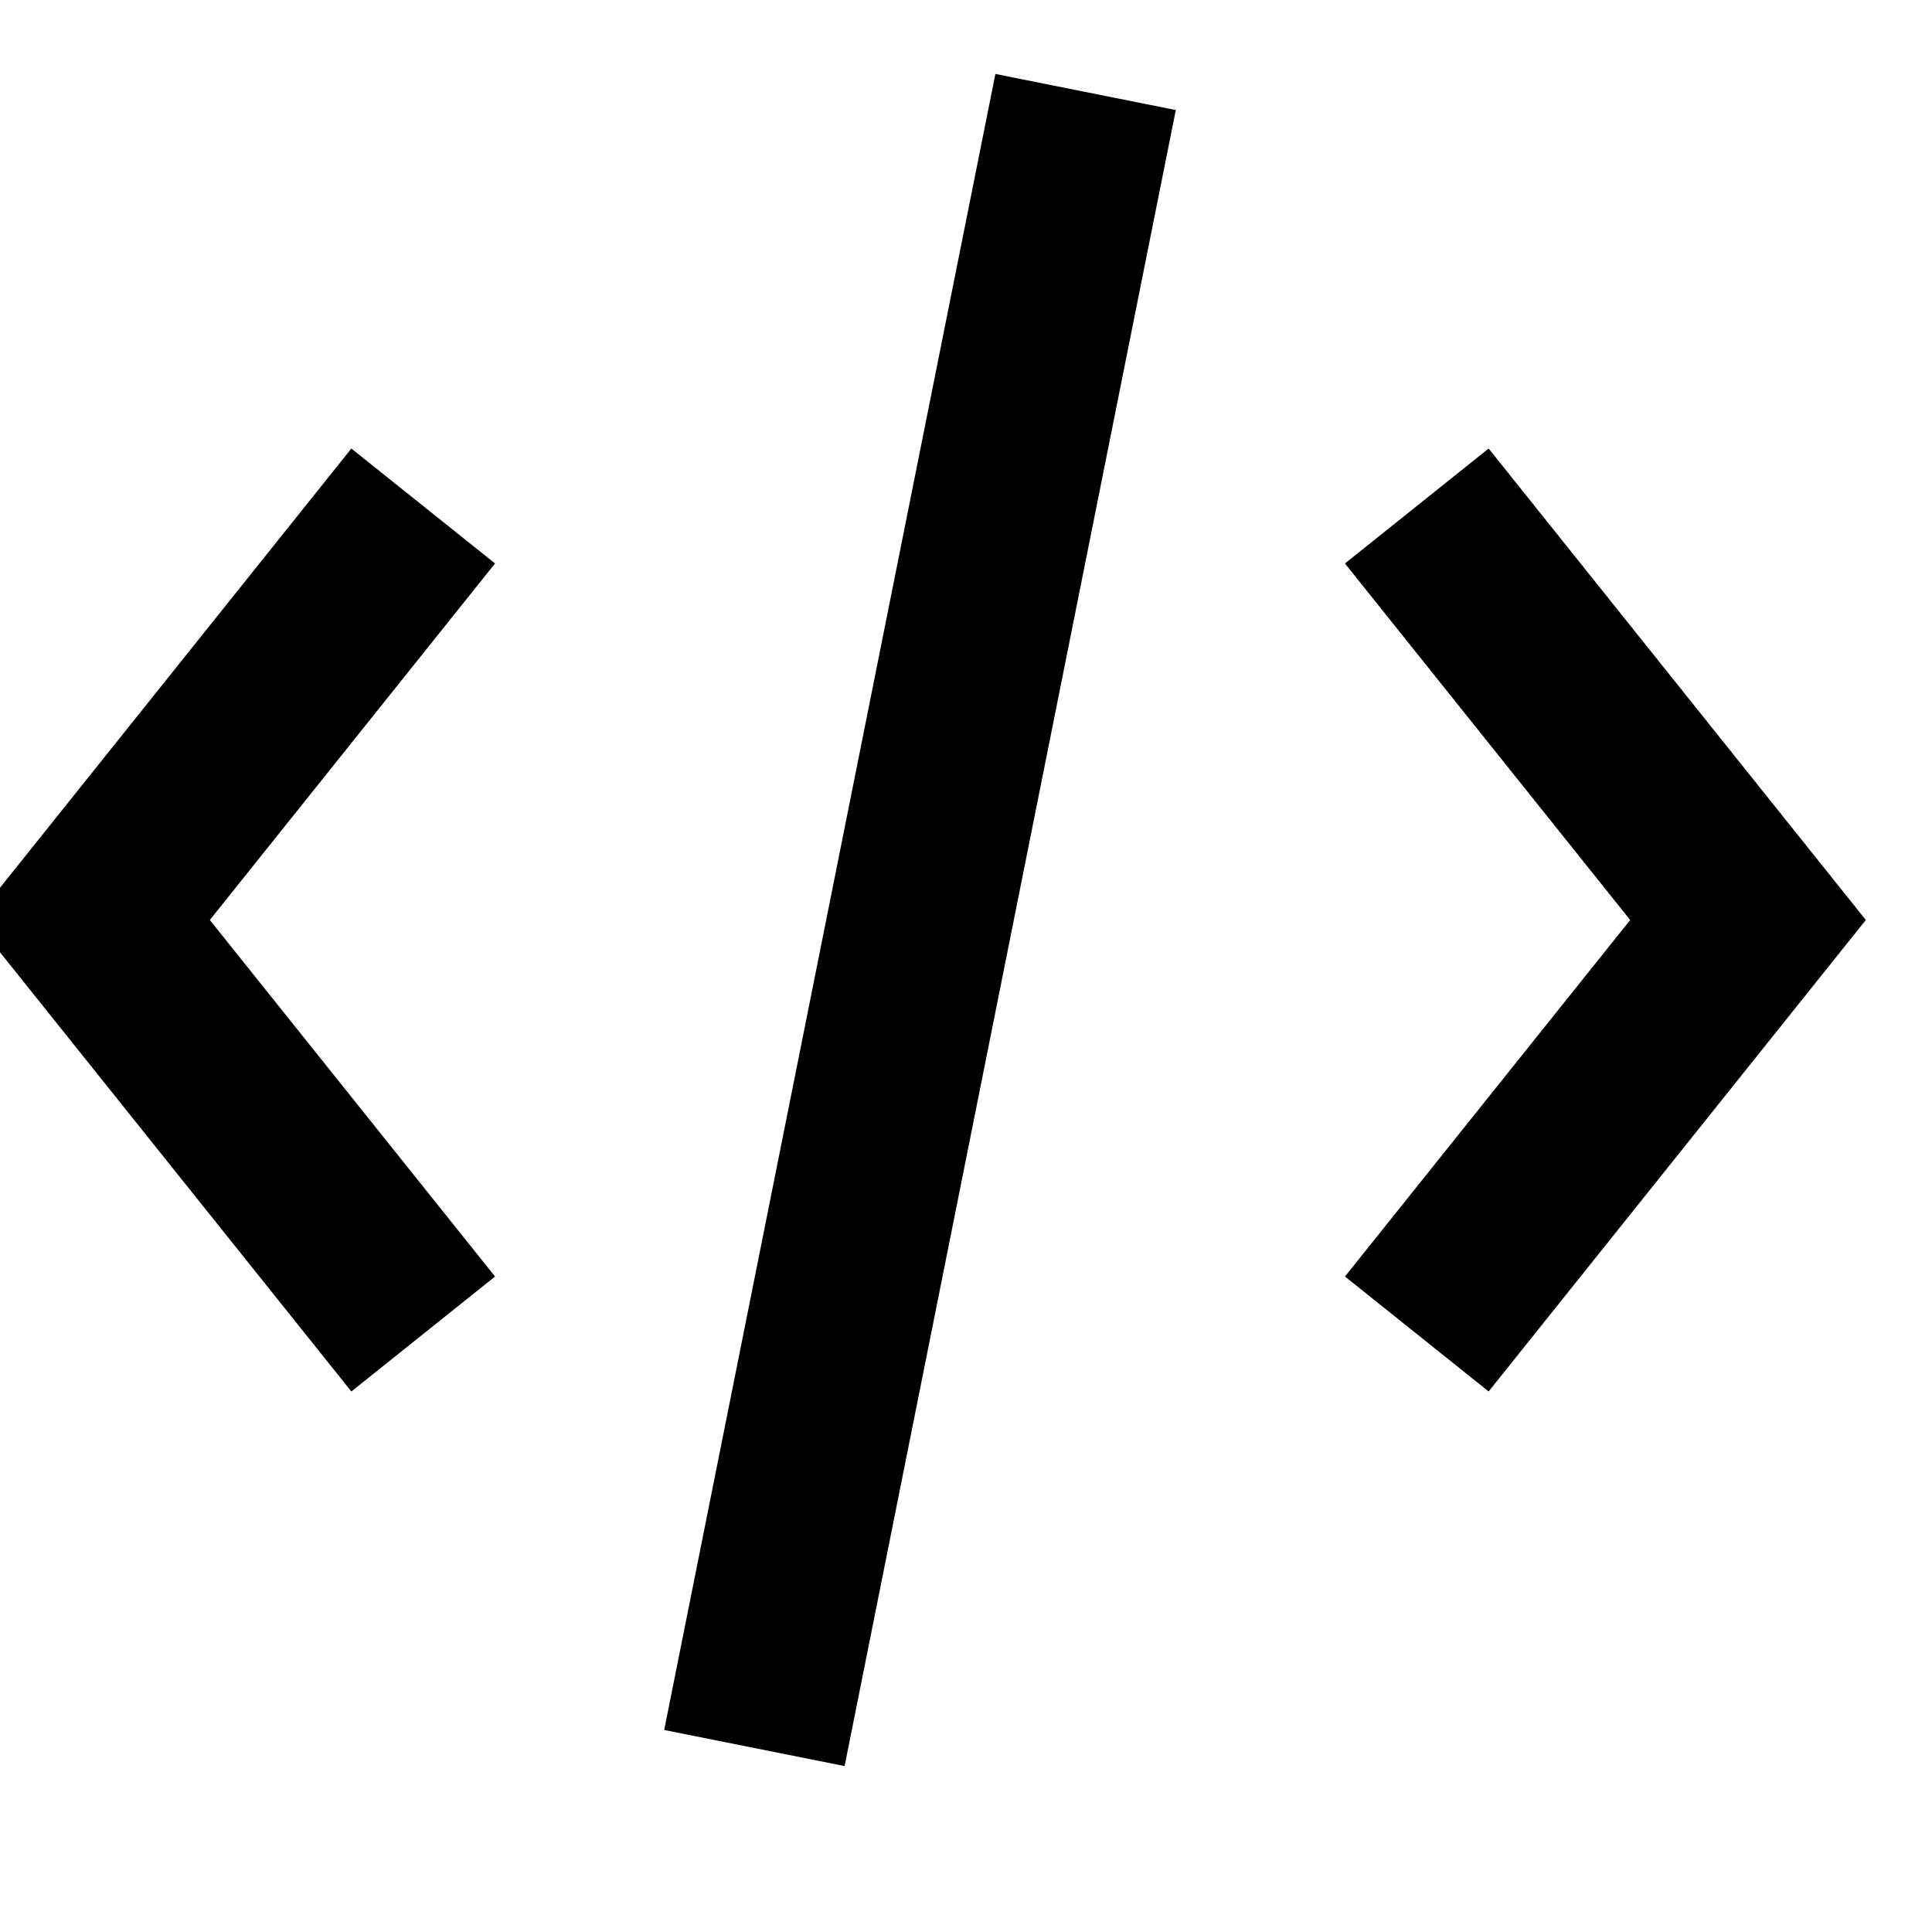
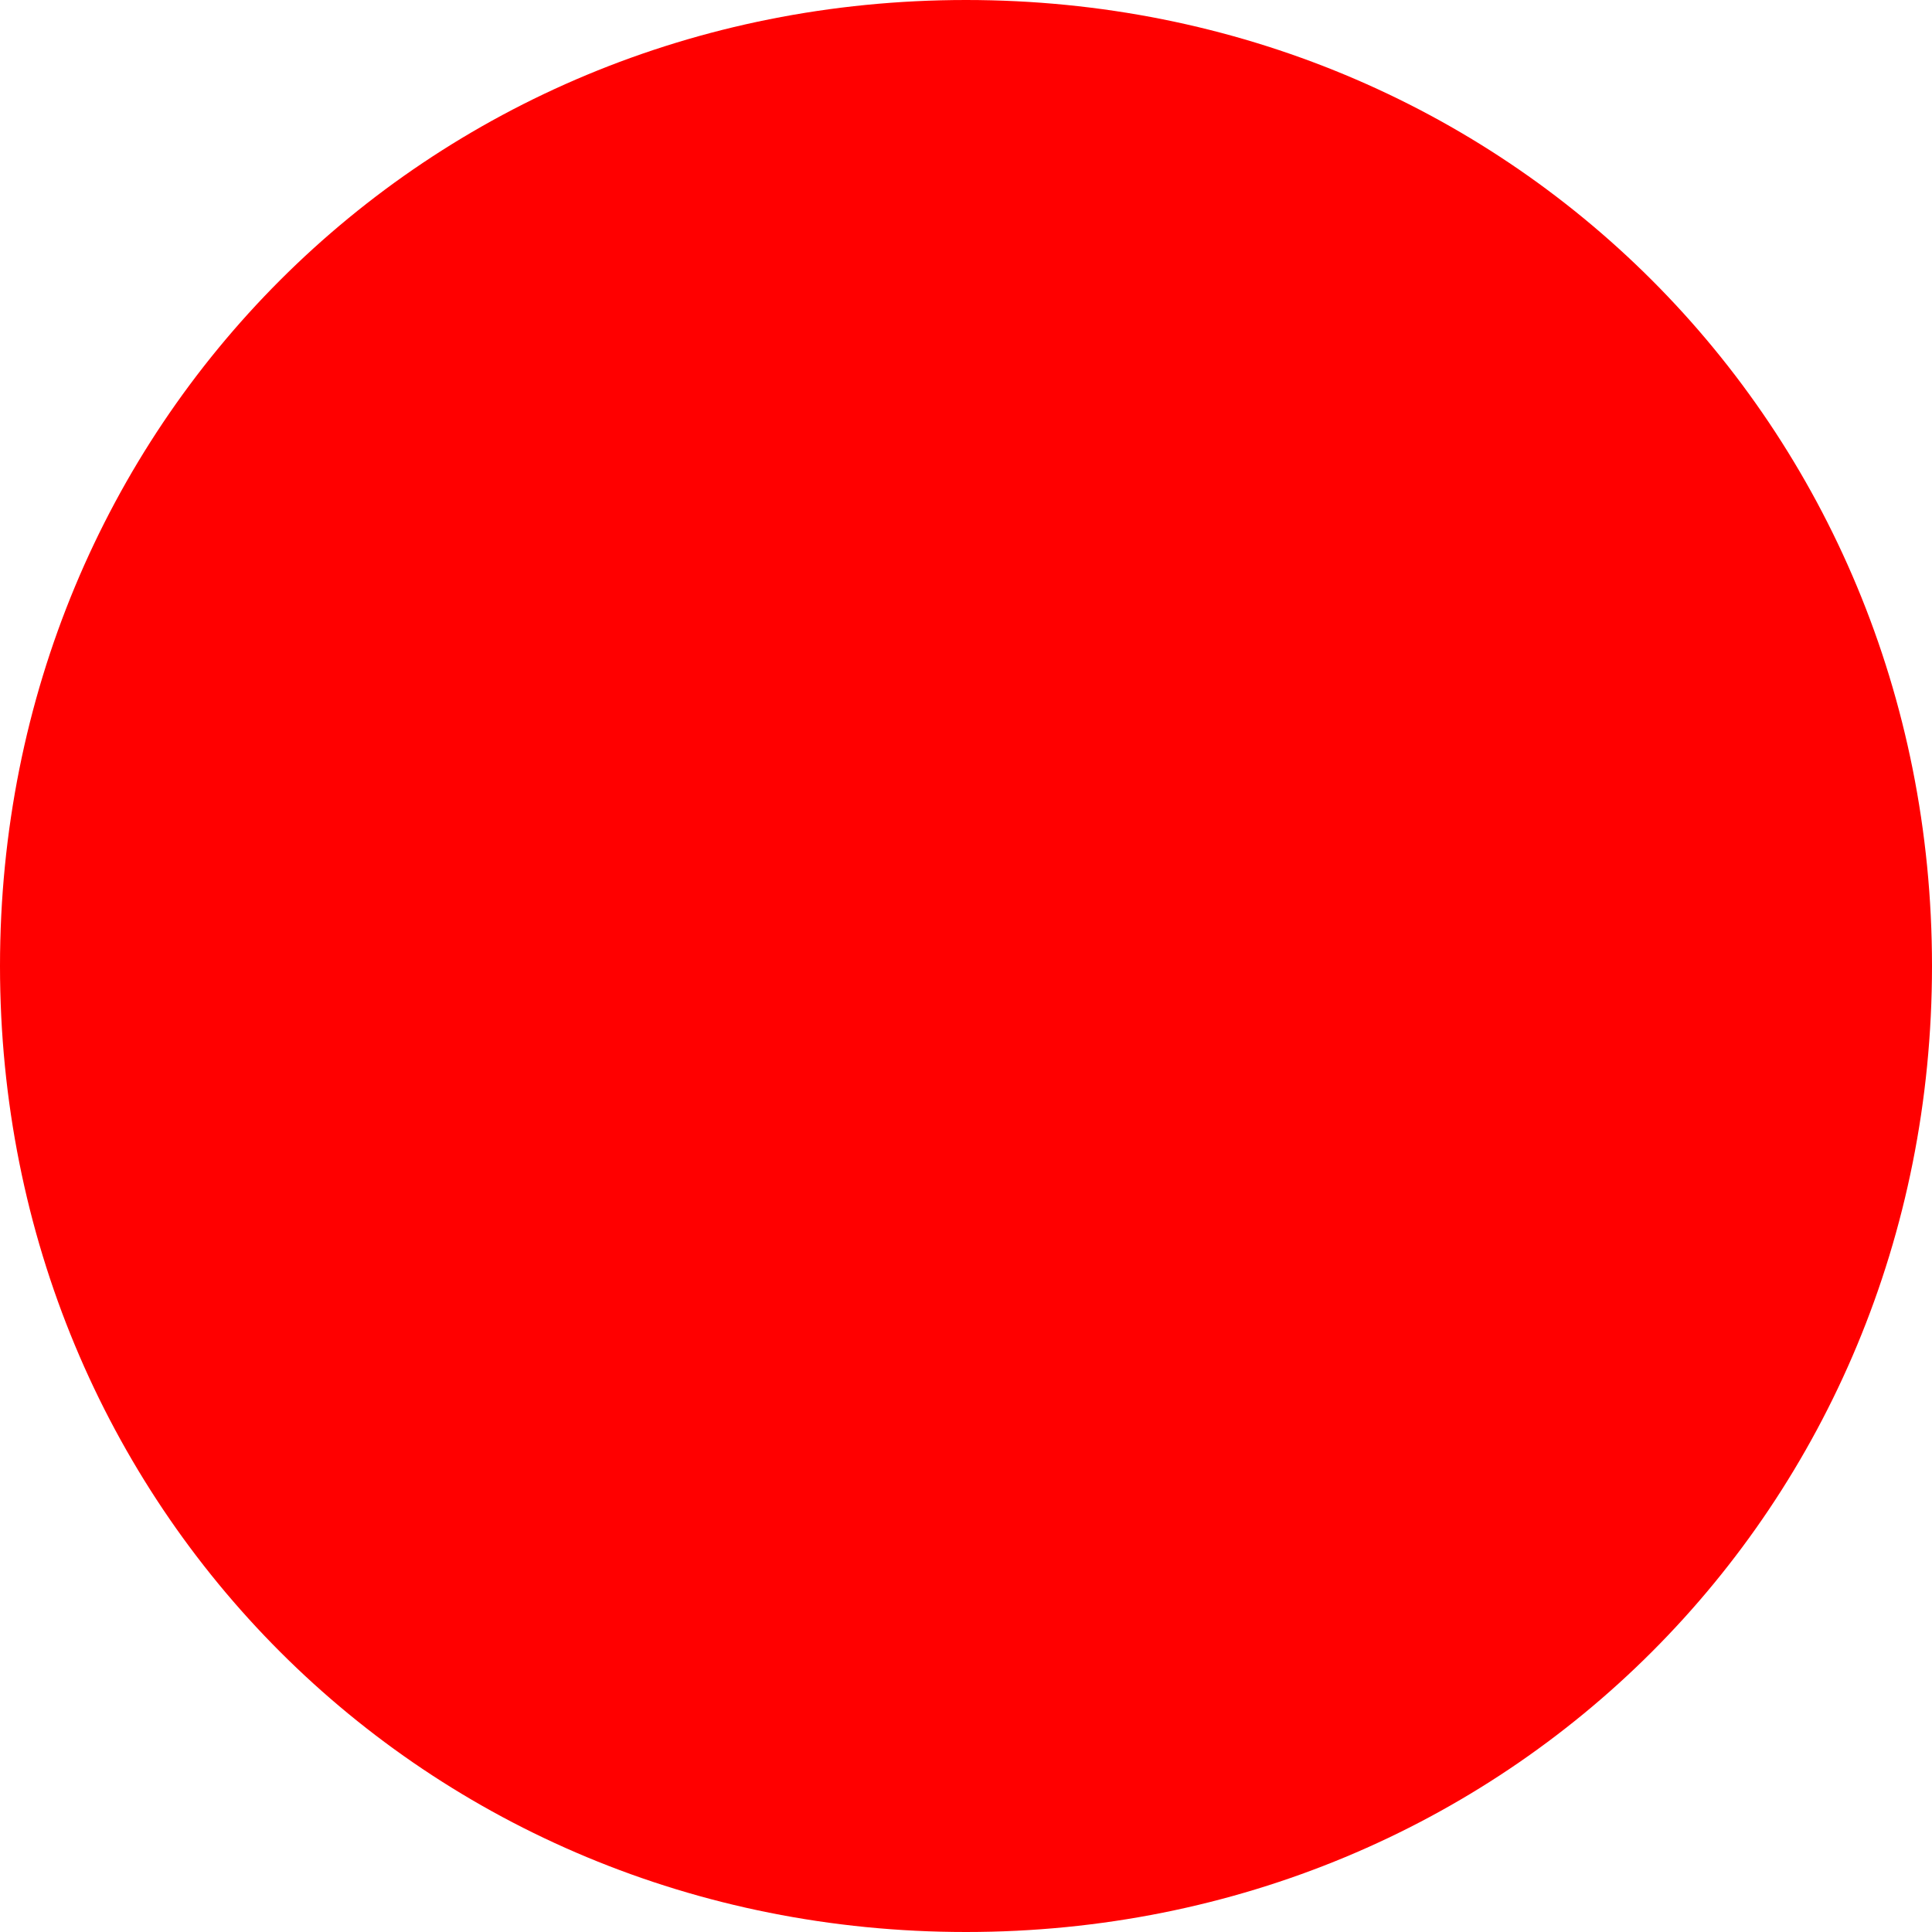
- <svg xmlns="http://www.w3.org/2000/svg" version="1.1" width="21px" height="21px">
-   <g transform="matrix(1 0 0 1 -9 -151 )">
-     <path d="M 7.2 18  L 10.8 0  M 14.4 4.5  L 18 9  L 14.4 13.5  M 3.6 13.5  L 0 9  L 3.6 4.5  " stroke-width="2" stroke="#000000" fill="none" transform="matrix(1 0 0 1 10 152 )" />
+ <svg xmlns="http://www.w3.org/2000/svg" version="1.1" width="20px" height="20px">
+   <g transform="matrix(1 0 0 1 -1071 -8 )">
+     <path d="M 1081 8  C 1086.6 8  1091 12.4  1091 18  C 1091 23.6  1086.6 28  1081 28  C 1075.4 28  1071 23.6  1071 18  C 1071 12.4  1075.4 8  1081 8  Z " fill-rule="nonzero" fill="#ff0000" stroke="none" />
  </g>
</svg>
